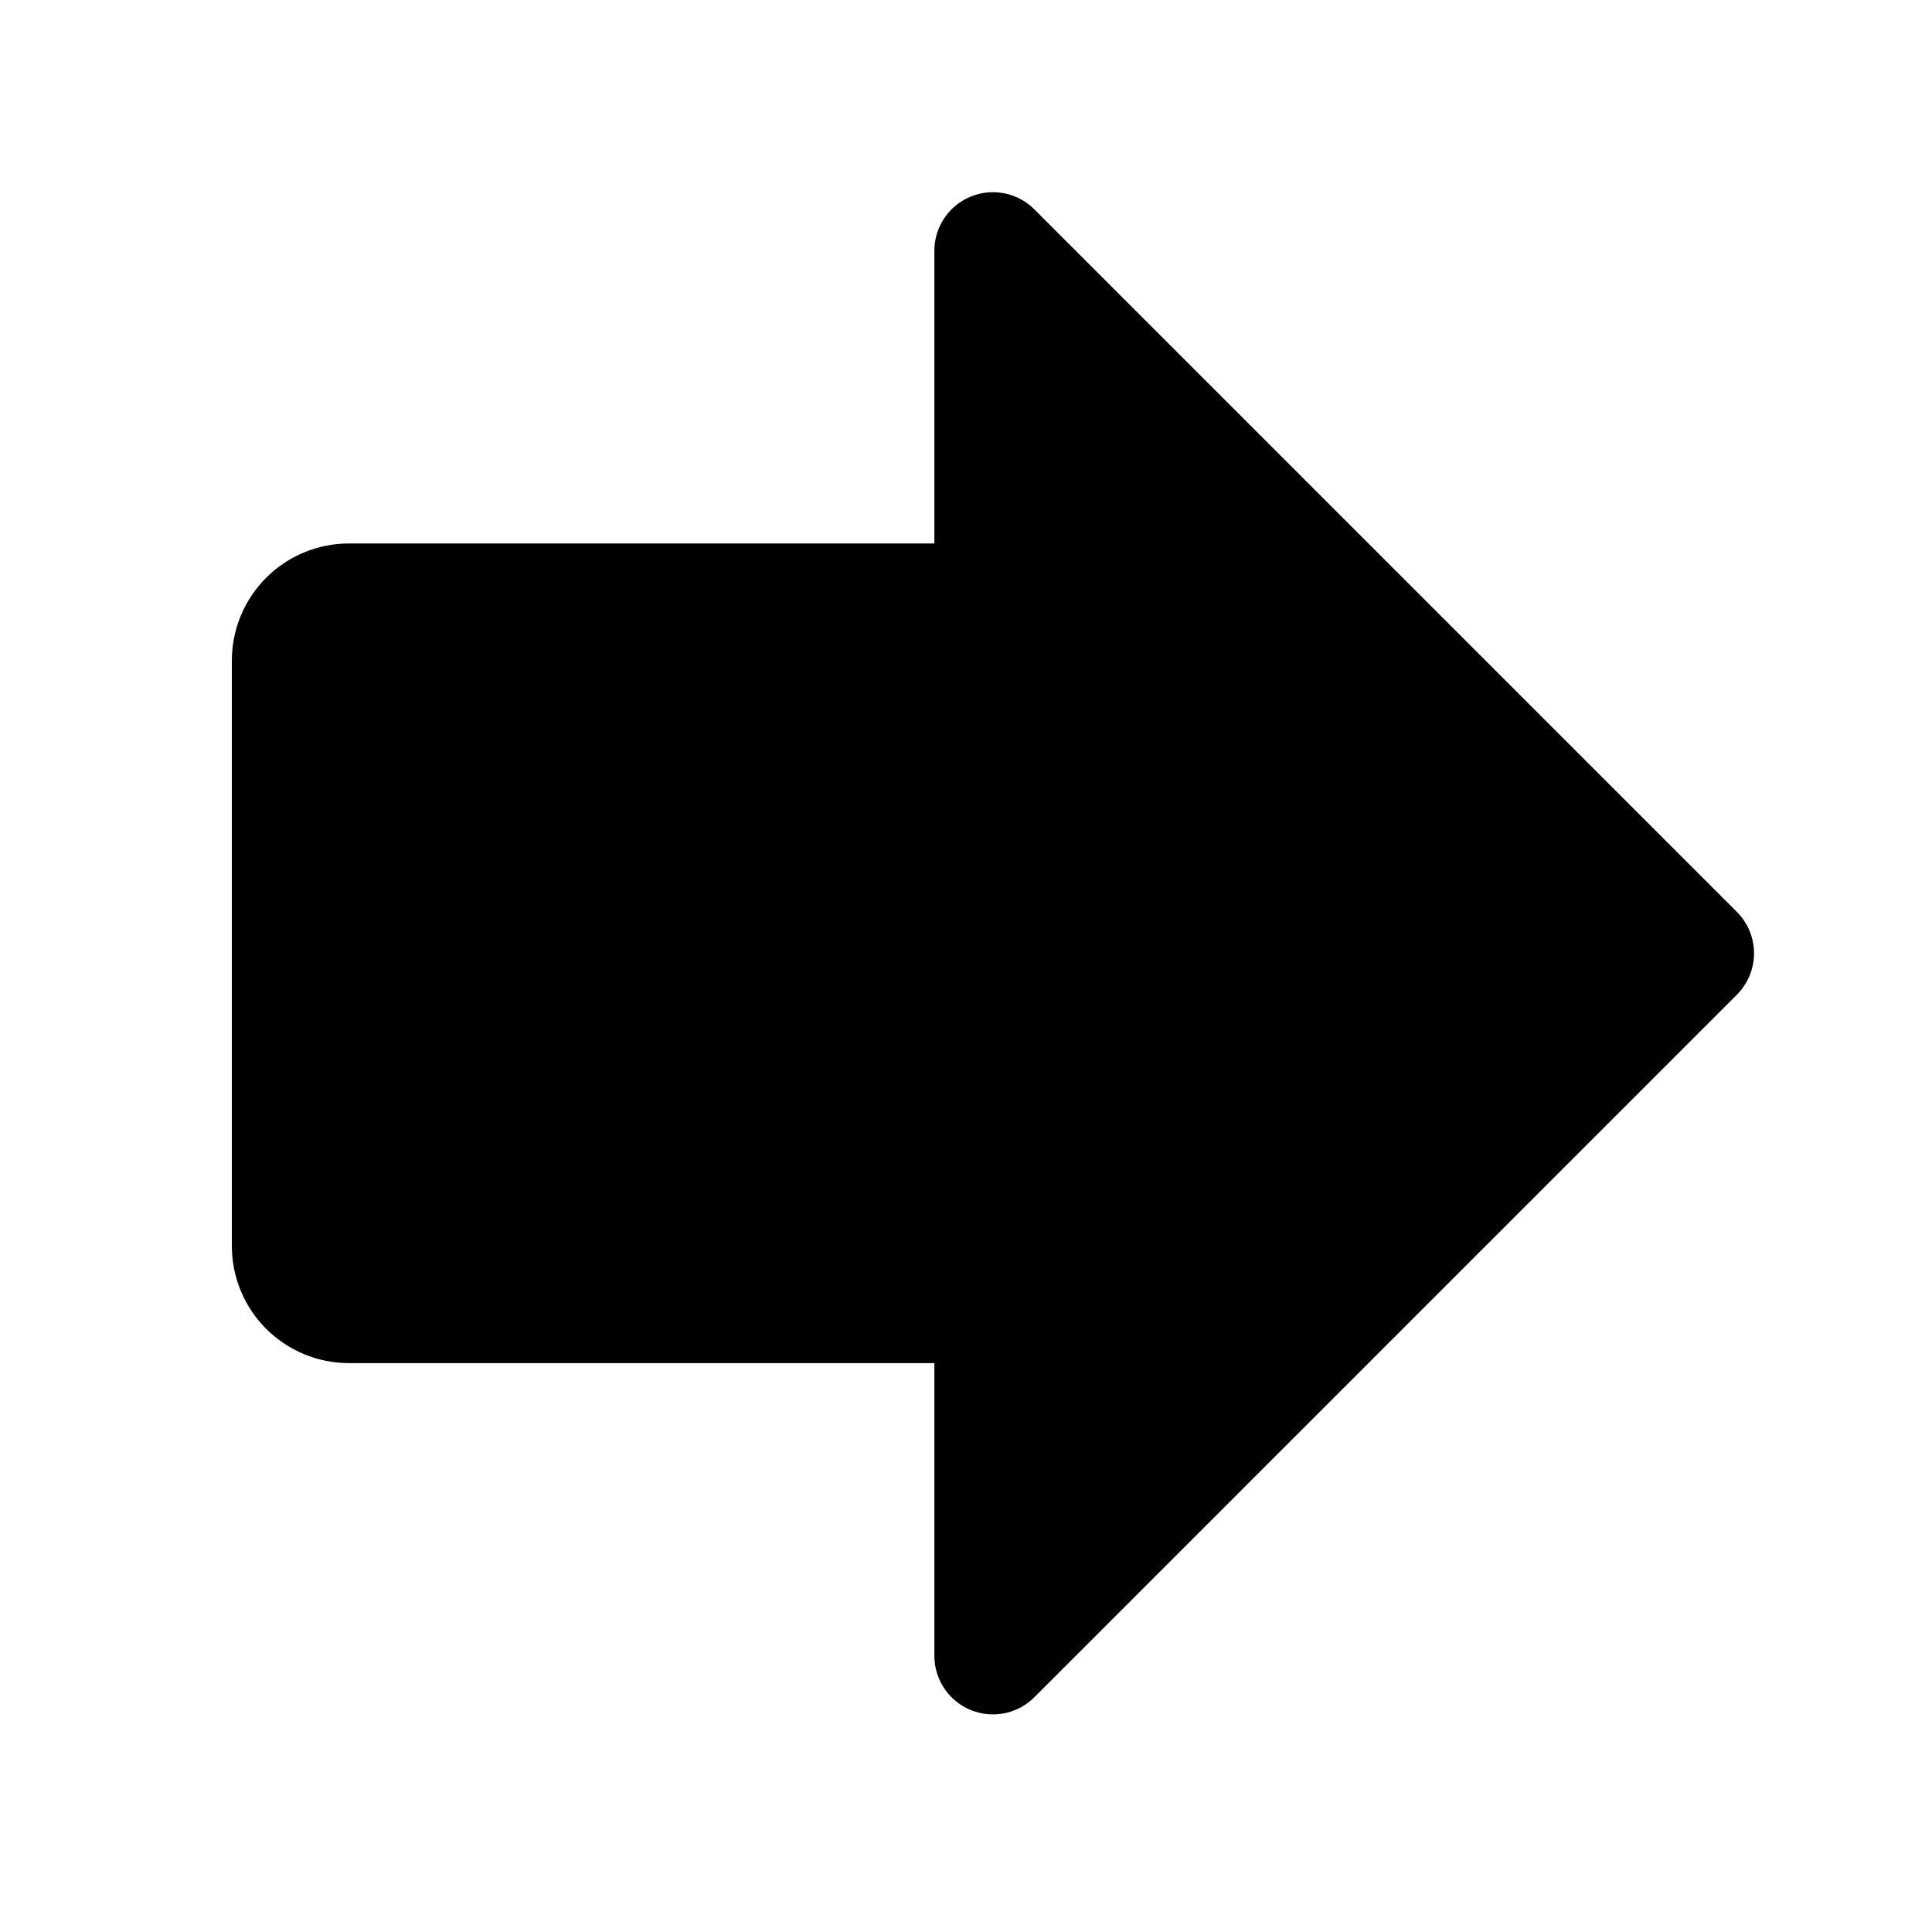
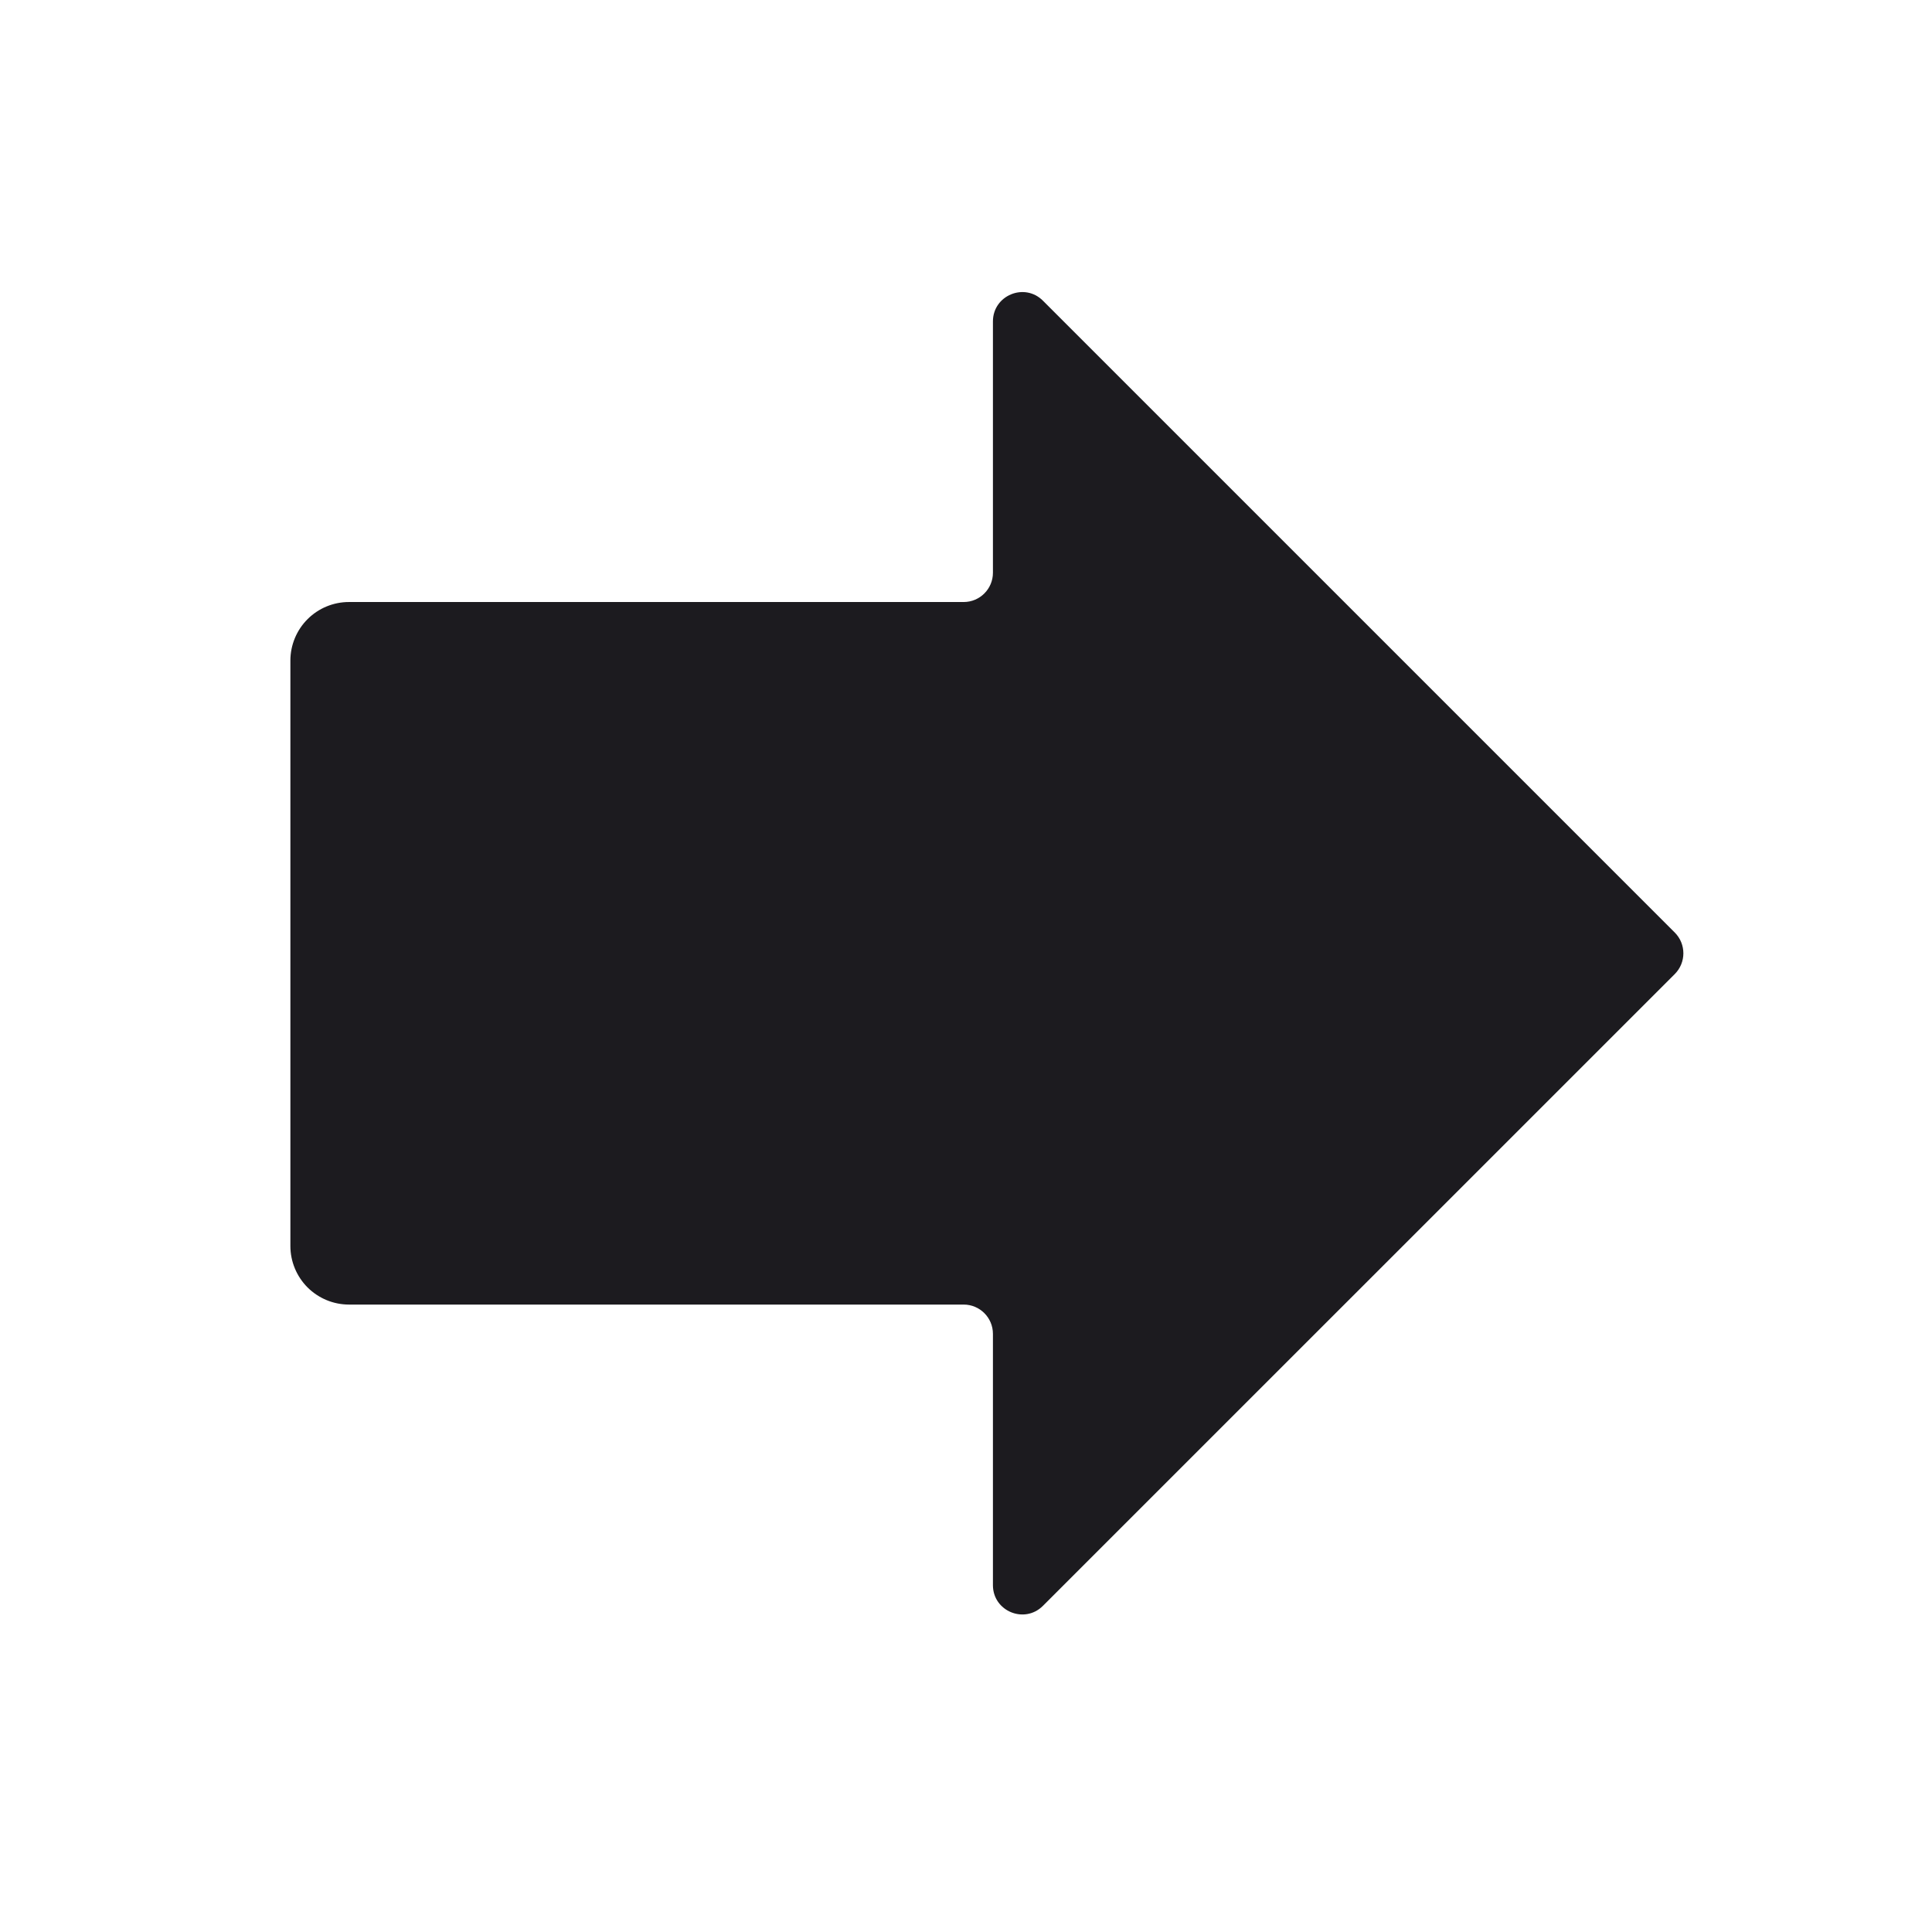
<svg xmlns="http://www.w3.org/2000/svg" width="33" height="33" viewBox="0 0 33 33" fill="none">
-   <path d="M16.96 4.283L28.96 16.283L16.96 28.283V22.283H5.96C5.695 22.283 5.441 22.177 5.253 21.99C5.066 21.802 4.96 21.548 4.96 21.283V11.283C4.96 11.018 5.066 10.763 5.253 10.576C5.441 10.388 5.695 10.283 5.96 10.283H16.96V4.283Z" fill="black" stroke="black" stroke-width="2" stroke-linecap="round" stroke-linejoin="round" />
+   <path d="M16.96 5.49C16.96 5.045 17.499 4.821 17.814 5.136L28.607 15.929C28.802 16.125 28.802 16.441 28.607 16.637L17.814 27.429C17.499 27.744 16.96 27.521 16.96 27.076V22.783C16.96 22.507 16.736 22.283 16.46 22.283H5.96C5.695 22.283 5.441 22.177 5.253 21.99C5.066 21.802 4.96 21.548 4.96 21.283V11.283C4.96 11.018 5.066 10.763 5.253 10.576C5.441 10.388 5.695 10.283 5.96 10.283H16.46C16.736 10.283 16.96 10.059 16.96 9.783V5.49Z" fill="#1C1B1F" />
</svg>
